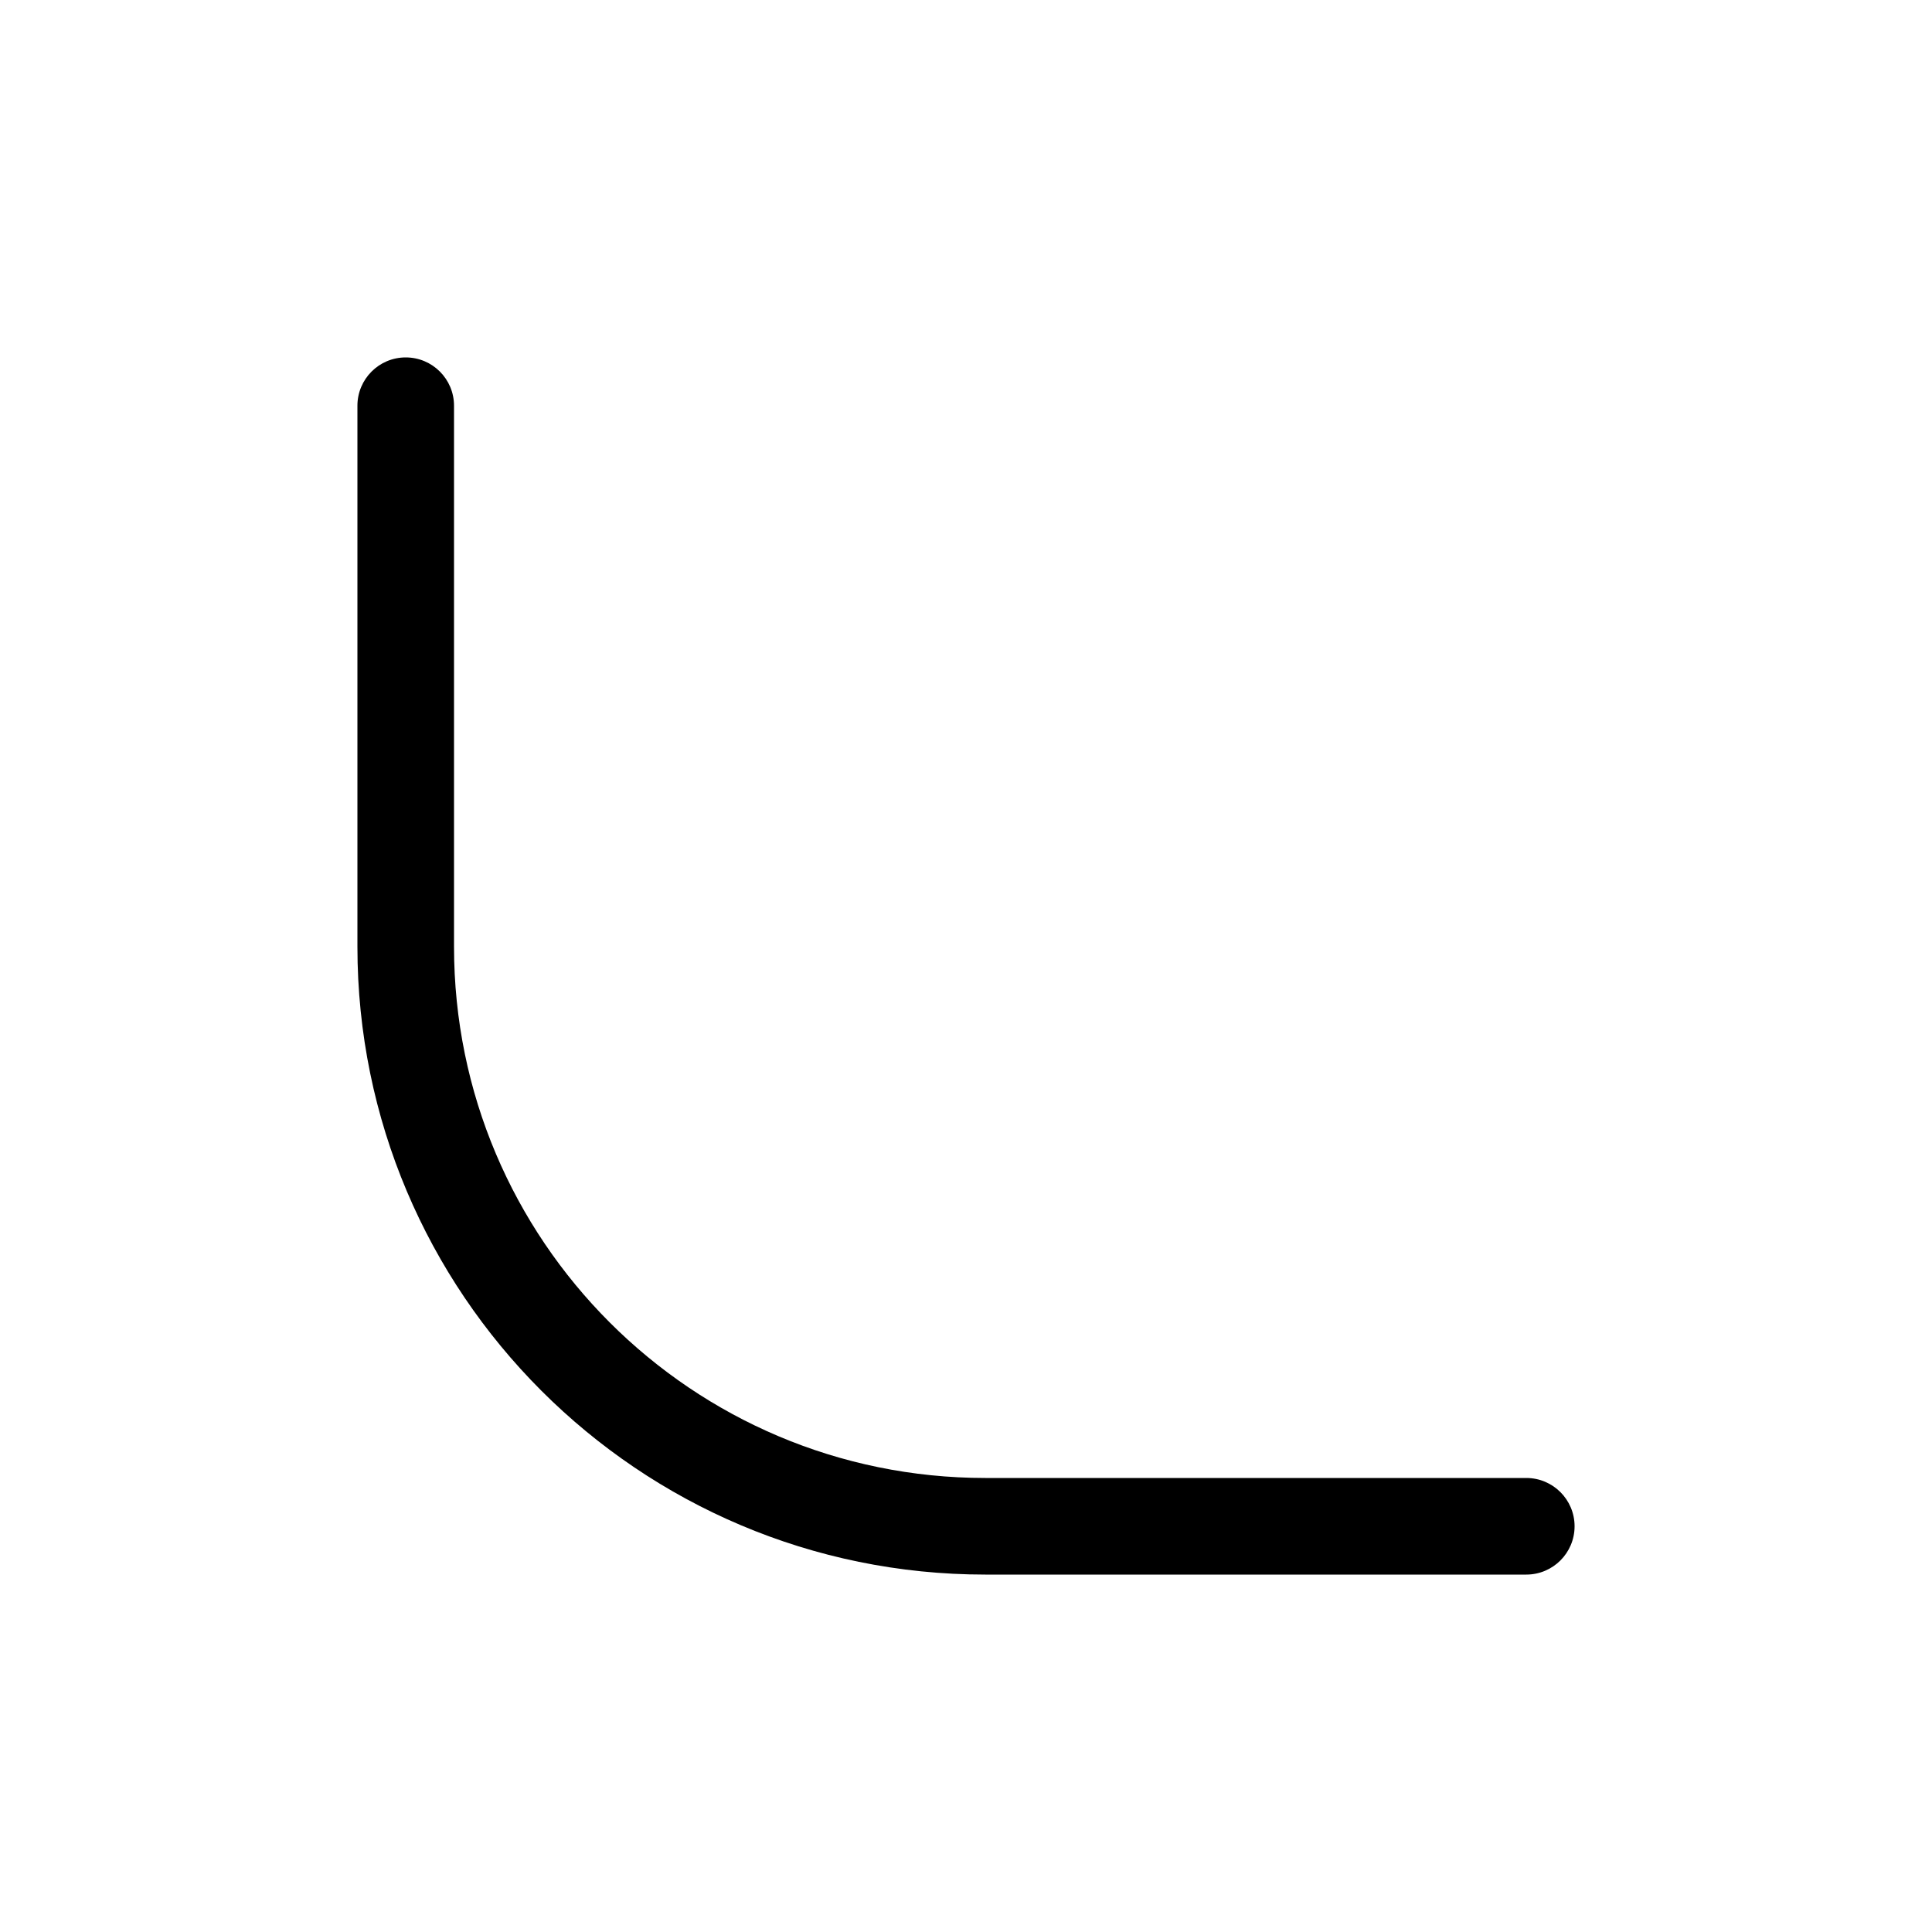
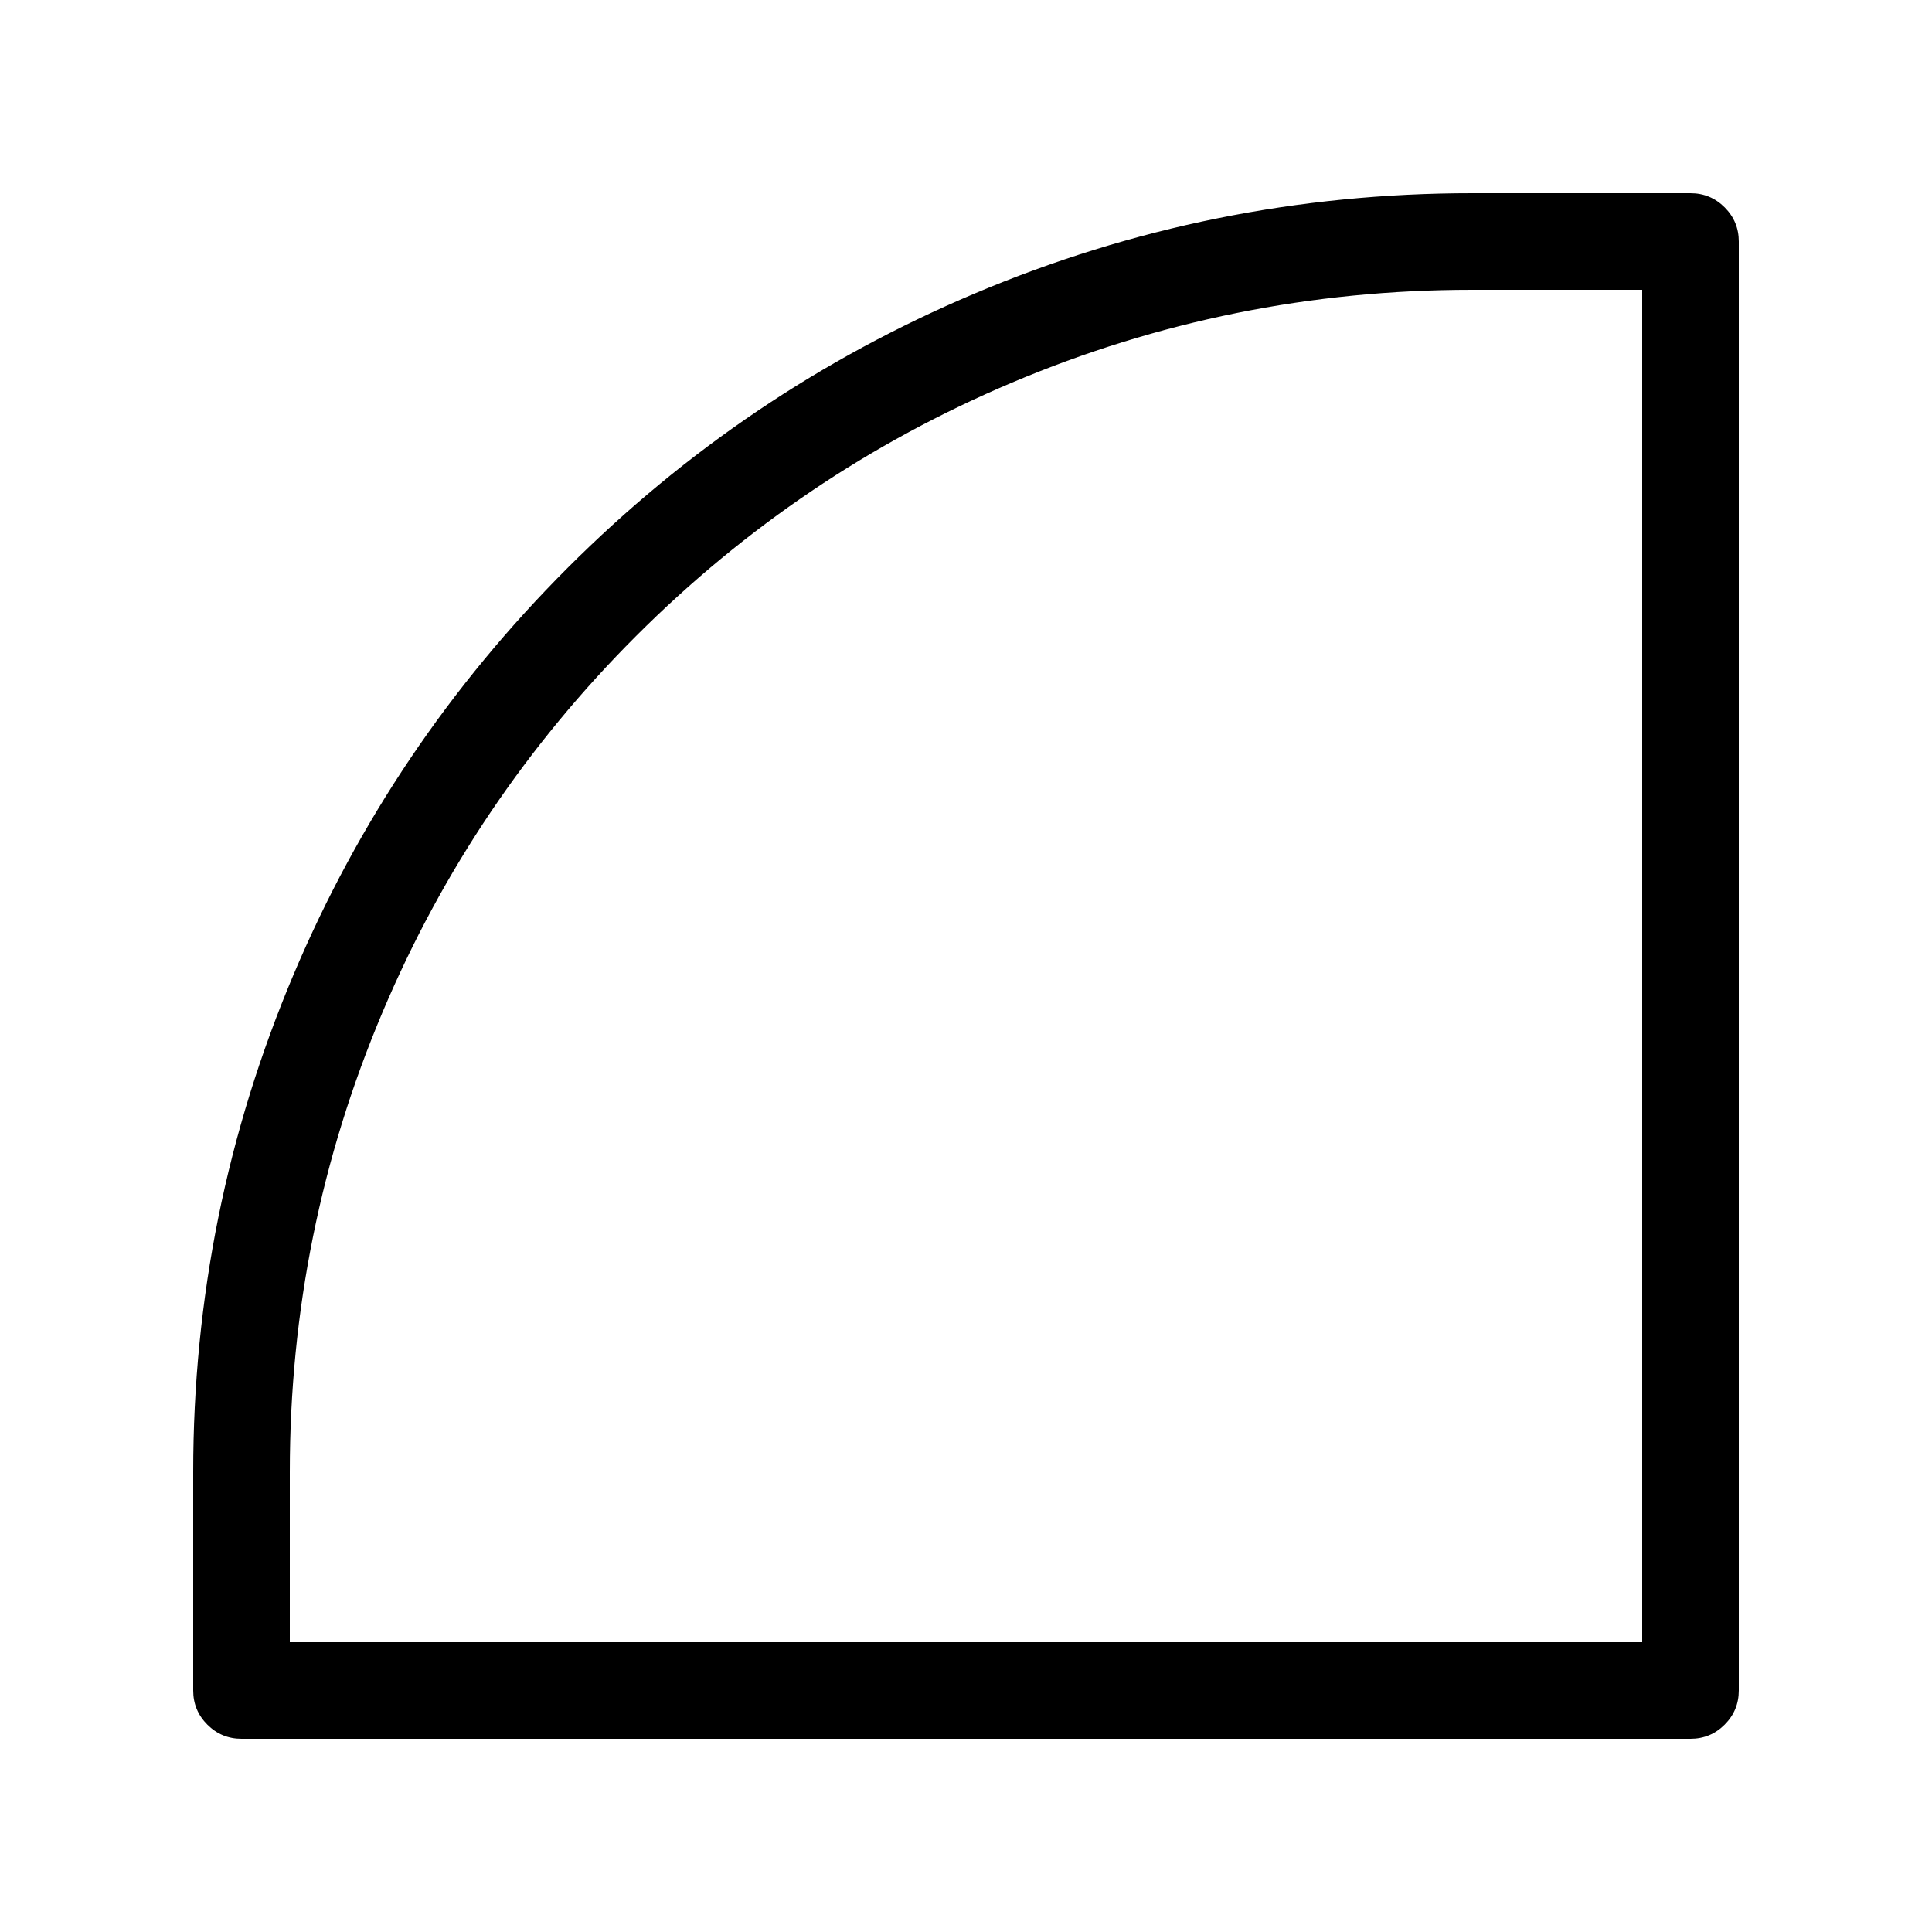
<svg xmlns="http://www.w3.org/2000/svg" viewBox="0 0 500 500">
  <g id="base">
-     <path d="M105,92.5C111.904,92.5 117.5,98.096 117.5,105L117.5,245C117.5,320.939 179.061,382.5 255,382.5L395,382.5C401.904,382.5 407.5,388.096 407.5,395C407.5,401.904 401.904,407.5 395,407.5L255,407.5C165.254,407.5 92.5,334.746 92.5,245L92.5,105C92.5,98.096 98.096,92.5 105,92.5Z" />
+     <path d="M50,380.945C50,336.063 58.671,293.122 76.012,252.122C92.759,212.526 116.399,177.463 146.931,146.931C177.463,116.399 212.526,92.759 252.122,76.012C293.122,58.671 336.063,50 380.945,50L437.5,50C440.952,50 443.898,51.22 446.339,53.661C448.78,56.102 450,59.048 450,62.5L450,437.5C450,440.952 448.78,443.898 446.339,446.339C443.898,448.78 440.952,450 437.5,450L62.5,450C59.048,450 56.102,448.78 53.661,446.339C51.22,443.898 50,440.952 50,437.5L50,380.945ZM425,425L425,75L380.945,75C339.443,75 299.748,83.012 261.86,99.037C225.259,114.518 192.842,136.375 164.608,164.608C136.375,192.842 114.518,225.259 99.037,261.86C83.012,299.748 75,339.443 75,380.945L75,425L425,425Z" />
  </g>
</svg>
